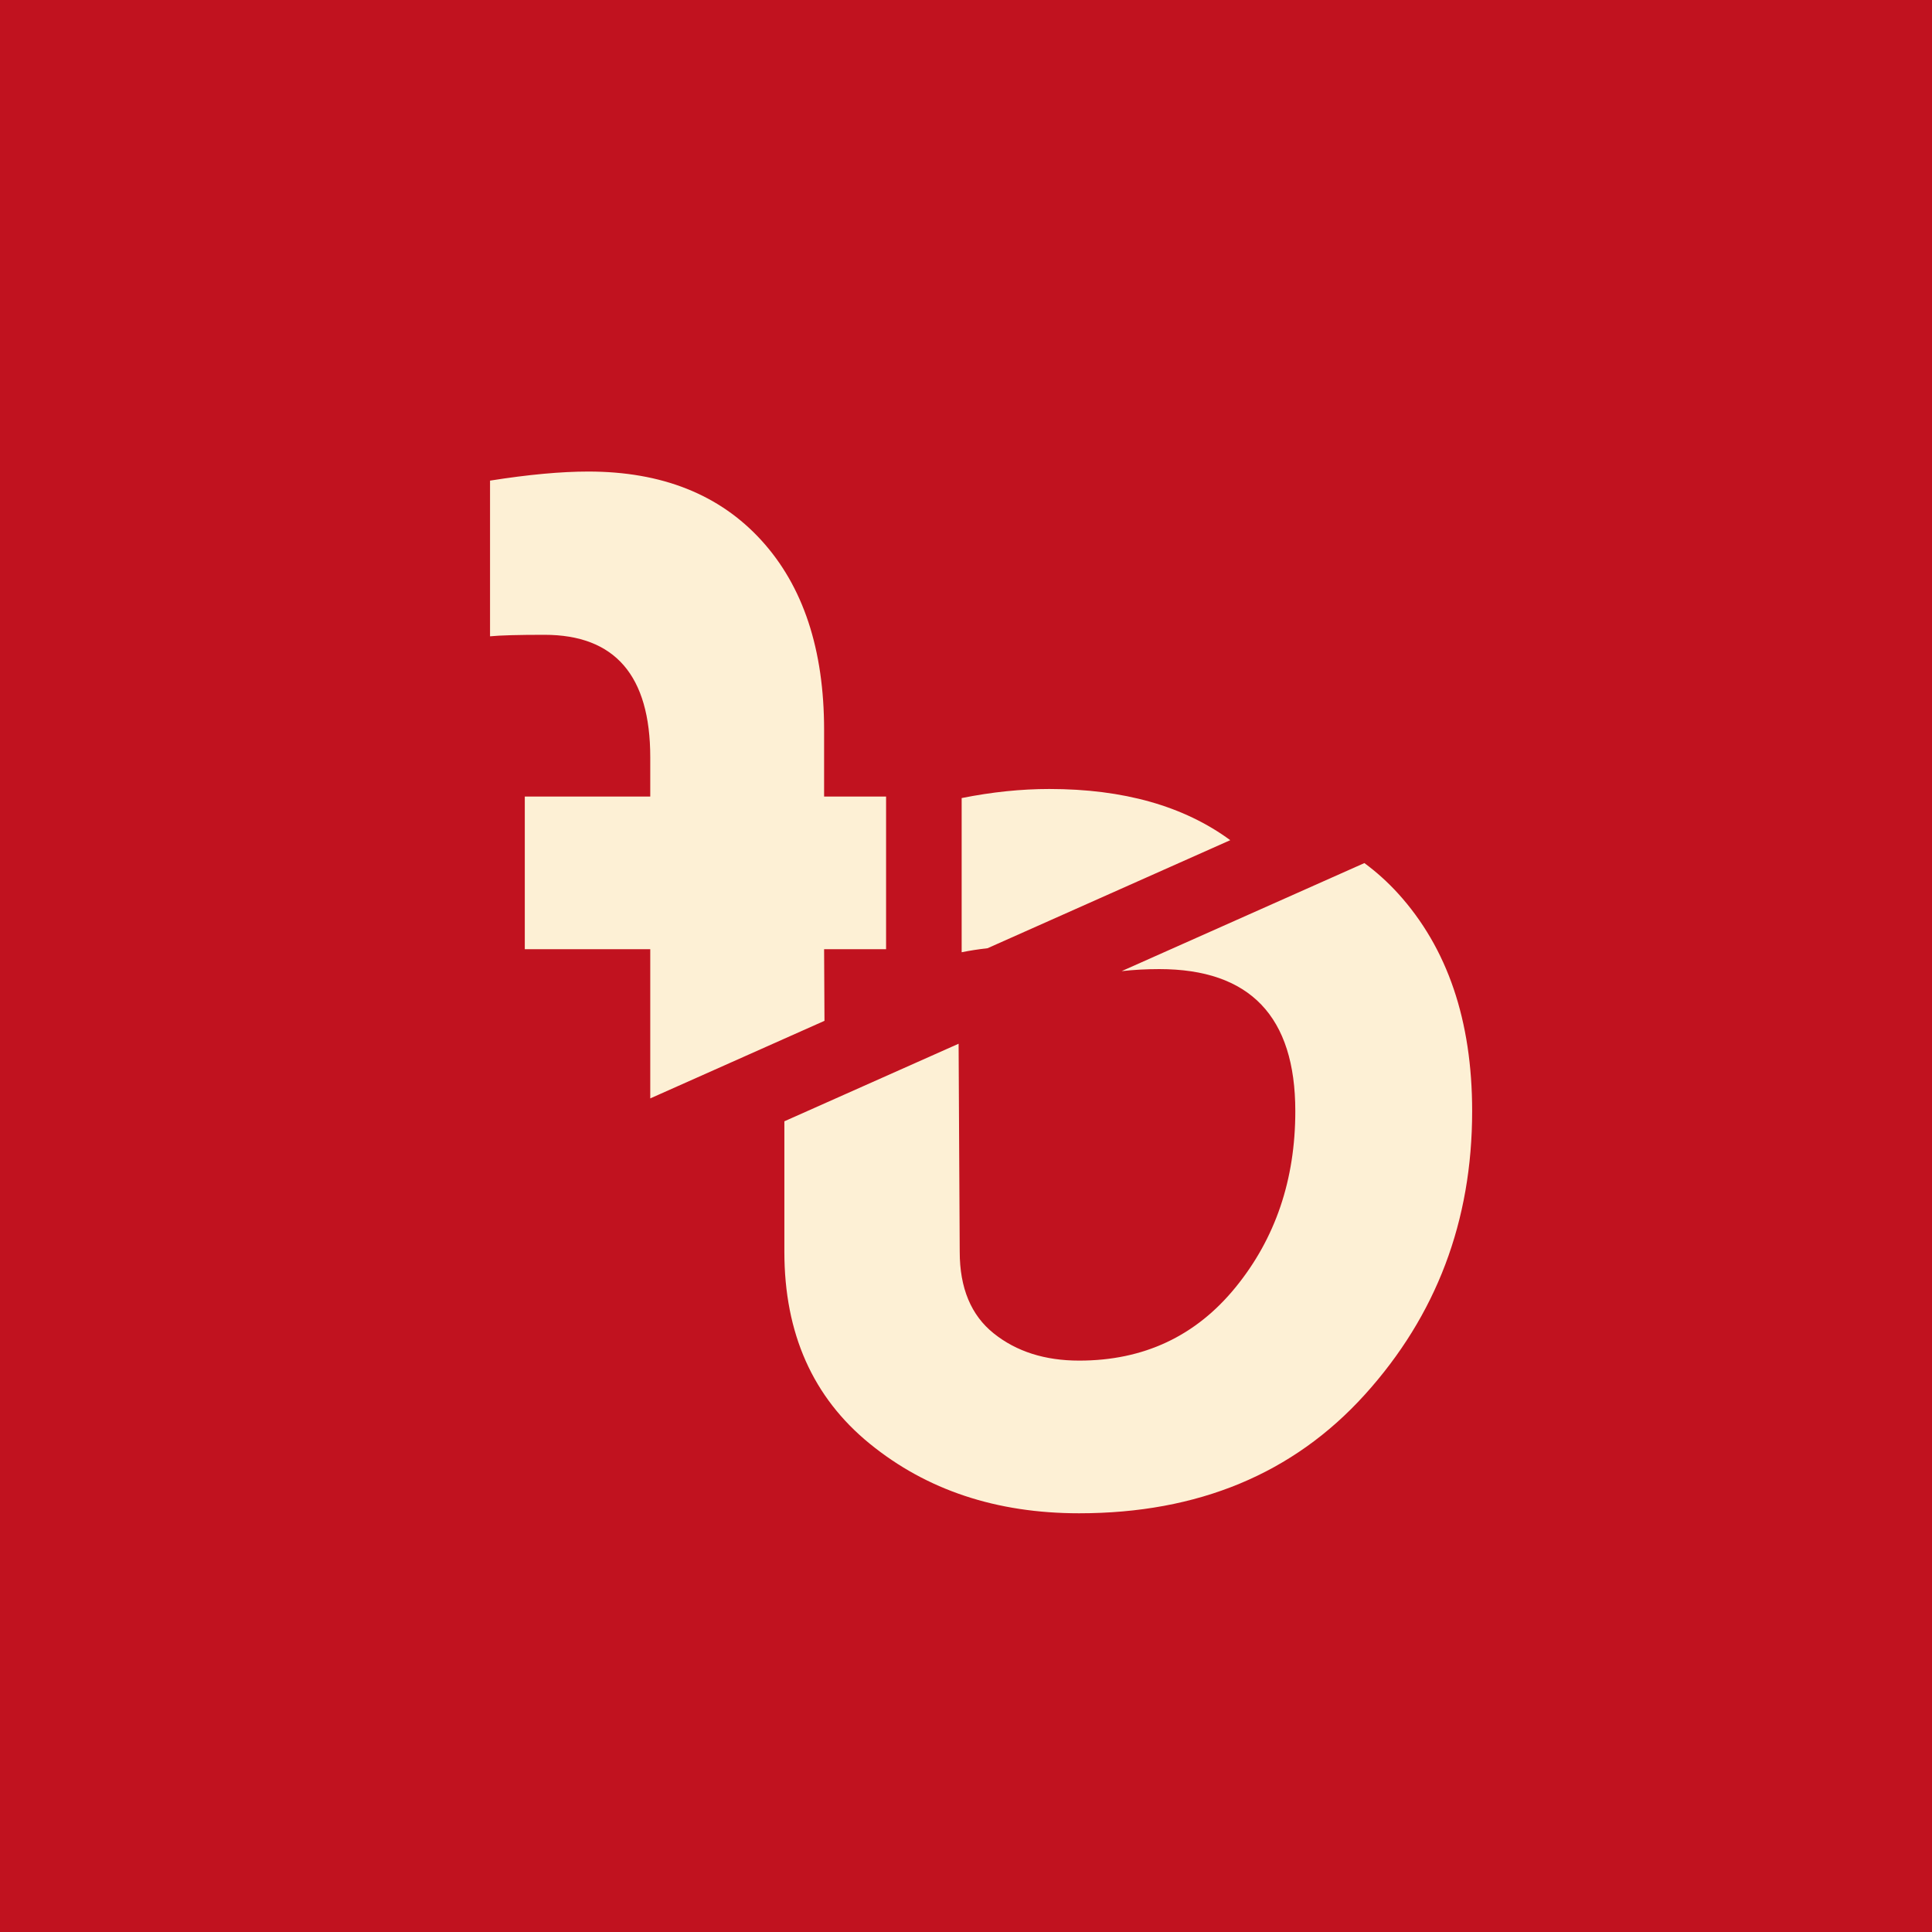
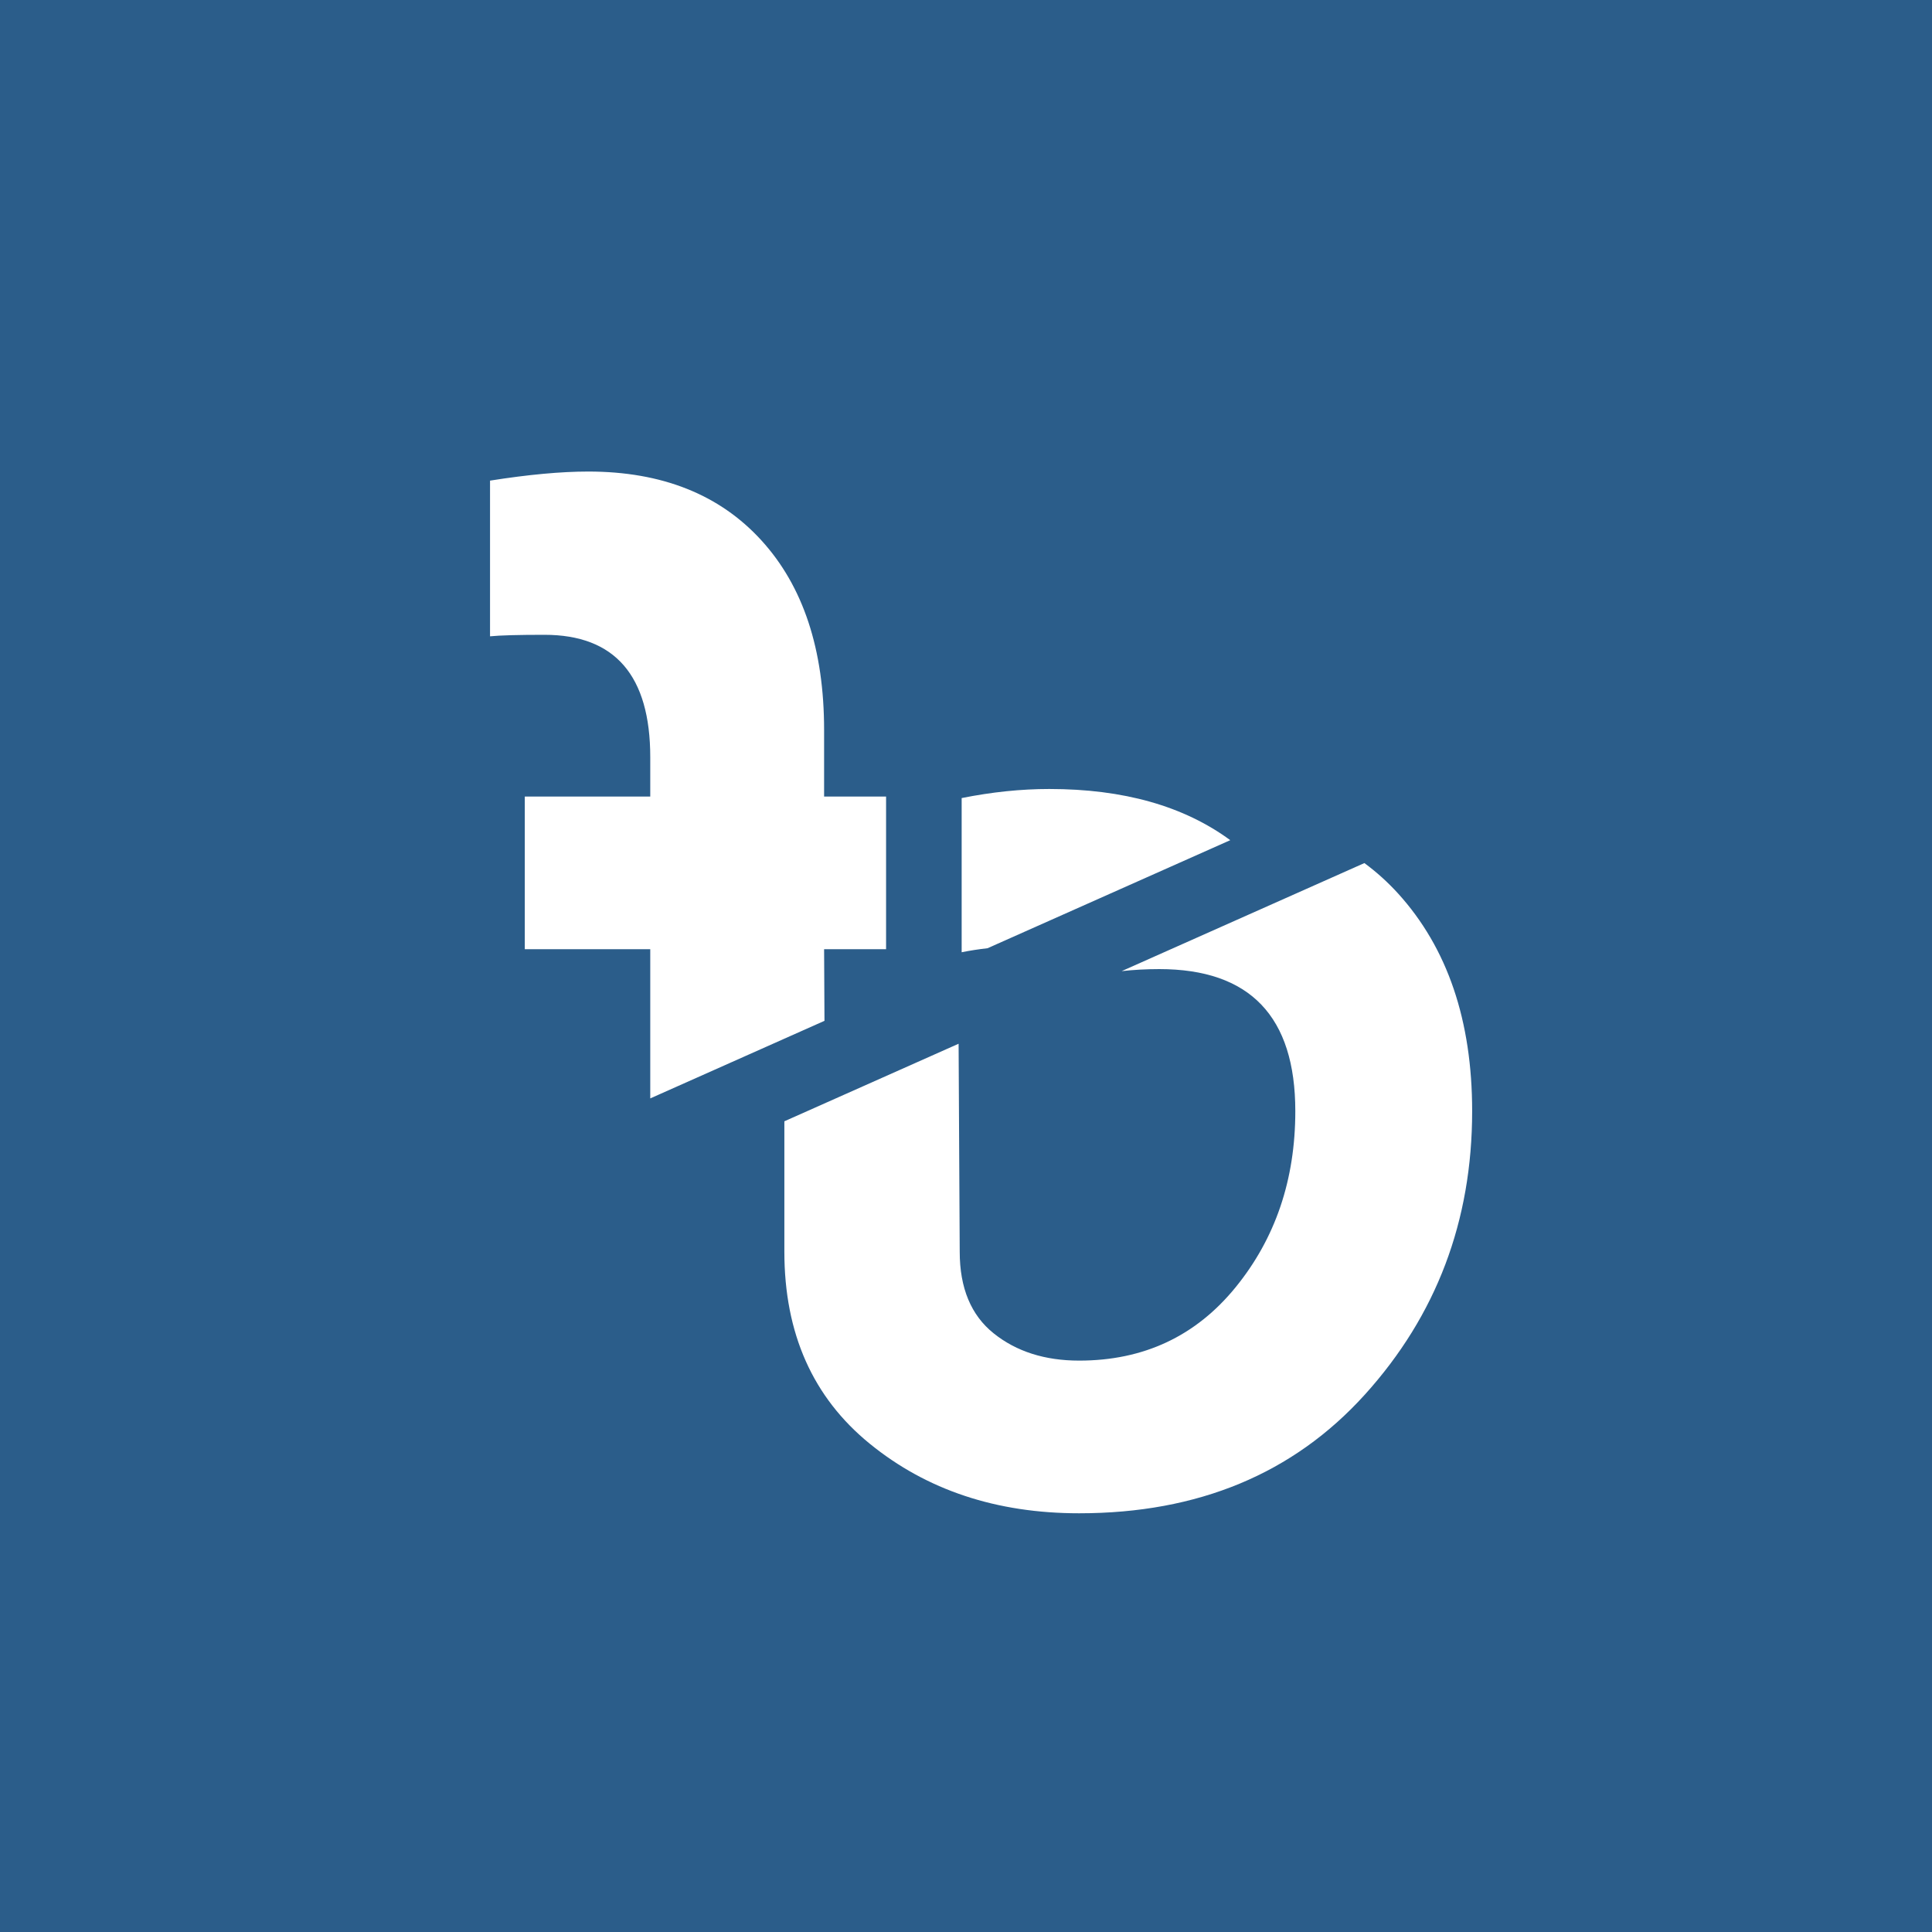
<svg xmlns="http://www.w3.org/2000/svg" viewBox="0 0 1024 1024">
-   <rect x="0" y="0" width="1024" height="1024" fill="#C1121F" />
-   <path fill="#FDF0D5" d="M311.80 249.93Q370.29 249.93 403.54 286.39Q436.79 322.84 436.79 386.93L436.79 422.19L469.64 422.19L469.64 503.11L436.79 503.11L436.99 541.06L344.65 582.18L344.65 503.11L278.15 503.11L278.15 422.19L344.65 422.19L344.65 401.36Q344.65 336.46 288.57 336.46Q267.74 336.46 259.73 337.26L259.73 254.74Q290.17 249.93 311.80 249.93ZM652.06 445.31L523.42 502.58Q516.42 503.36 509.70 504.71L509.70 422.99Q533.73 418.18 556.17 418.18Q615.17 418.18 652.06 445.31Z M594.50 514.72L723.15 457.45Q732.84 464.58 741.02 473.58Q780.27 516.85 780.27 588.95Q780.27 676.28 723.39 739.18Q666.51 802.07 571.97 802.07Q506.27 802.07 461.00 765.21Q415.73 728.36 415.73 663.46L415.73 594.31L508.08 553.20L508.67 663.46Q508.67 692.31 526.70 706.73Q544.73 721.15 571.97 721.15Q623.24 721.15 654.89 682.29Q686.54 643.43 686.54 588.95Q686.54 513.64 614.43 513.64Q604.20 513.64 594.50 514.72Z" />
+   <rect x="0" y="0" width="1024" height="1024" fill="#2B5D8A" />
+   <path fill="#FFFFFF" d="M311.80 249.93Q370.29 249.93 403.54 286.39Q436.79 322.84 436.79 386.93L436.79 422.19L469.64 422.19L469.64 503.11L436.79 503.11L436.99 541.06L344.65 582.18L344.65 503.11L278.15 503.11L278.15 422.19L344.65 422.19L344.65 401.36Q344.65 336.46 288.57 336.46Q267.74 336.46 259.73 337.26L259.73 254.74Q290.17 249.93 311.80 249.93ZM652.06 445.31L523.42 502.58Q516.42 503.36 509.70 504.71L509.70 422.99Q533.73 418.18 556.17 418.18Q615.17 418.18 652.06 445.31Z M594.50 514.72L723.15 457.45Q732.84 464.58 741.02 473.58Q780.27 516.85 780.27 588.95Q780.27 676.28 723.39 739.18Q666.51 802.07 571.97 802.07Q506.27 802.07 461.00 765.21Q415.73 728.36 415.73 663.46L415.73 594.31L508.08 553.20L508.67 663.46Q508.67 692.31 526.70 706.73Q544.73 721.15 571.97 721.15Q623.24 721.15 654.89 682.29Q686.54 643.43 686.54 588.95Q686.54 513.64 614.43 513.64Q604.20 513.64 594.50 514.72Z" />
</svg>
